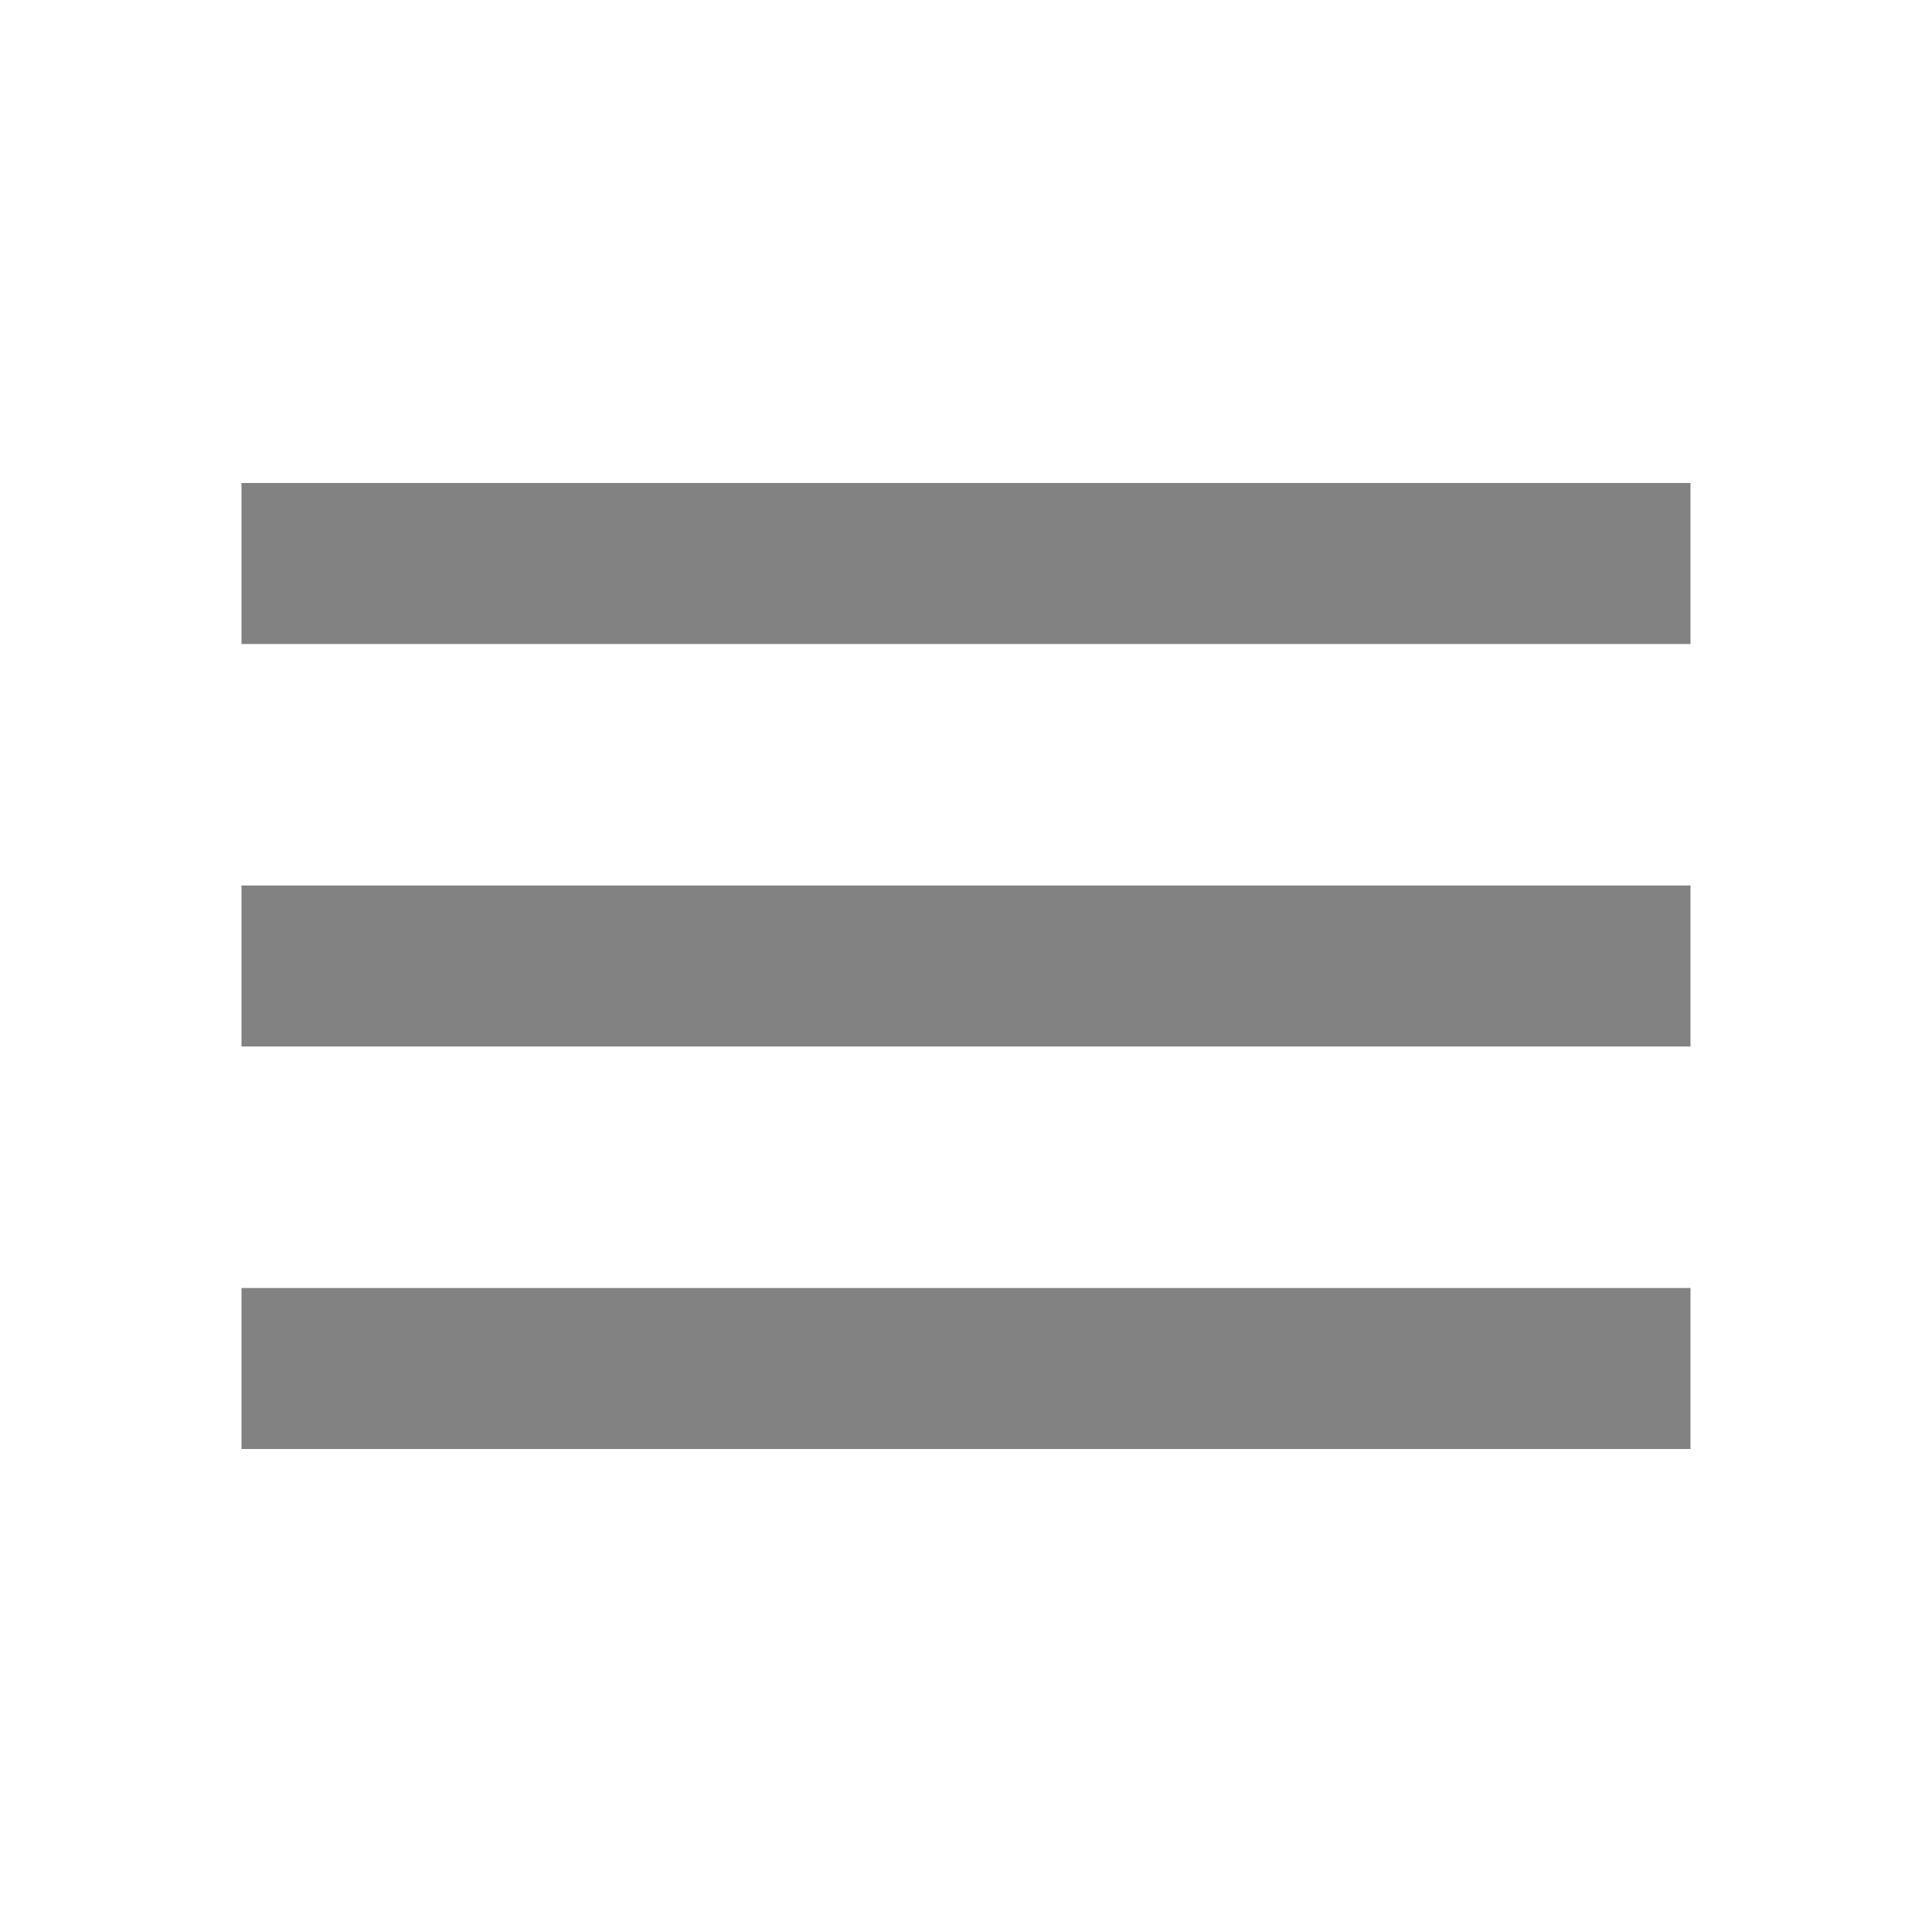
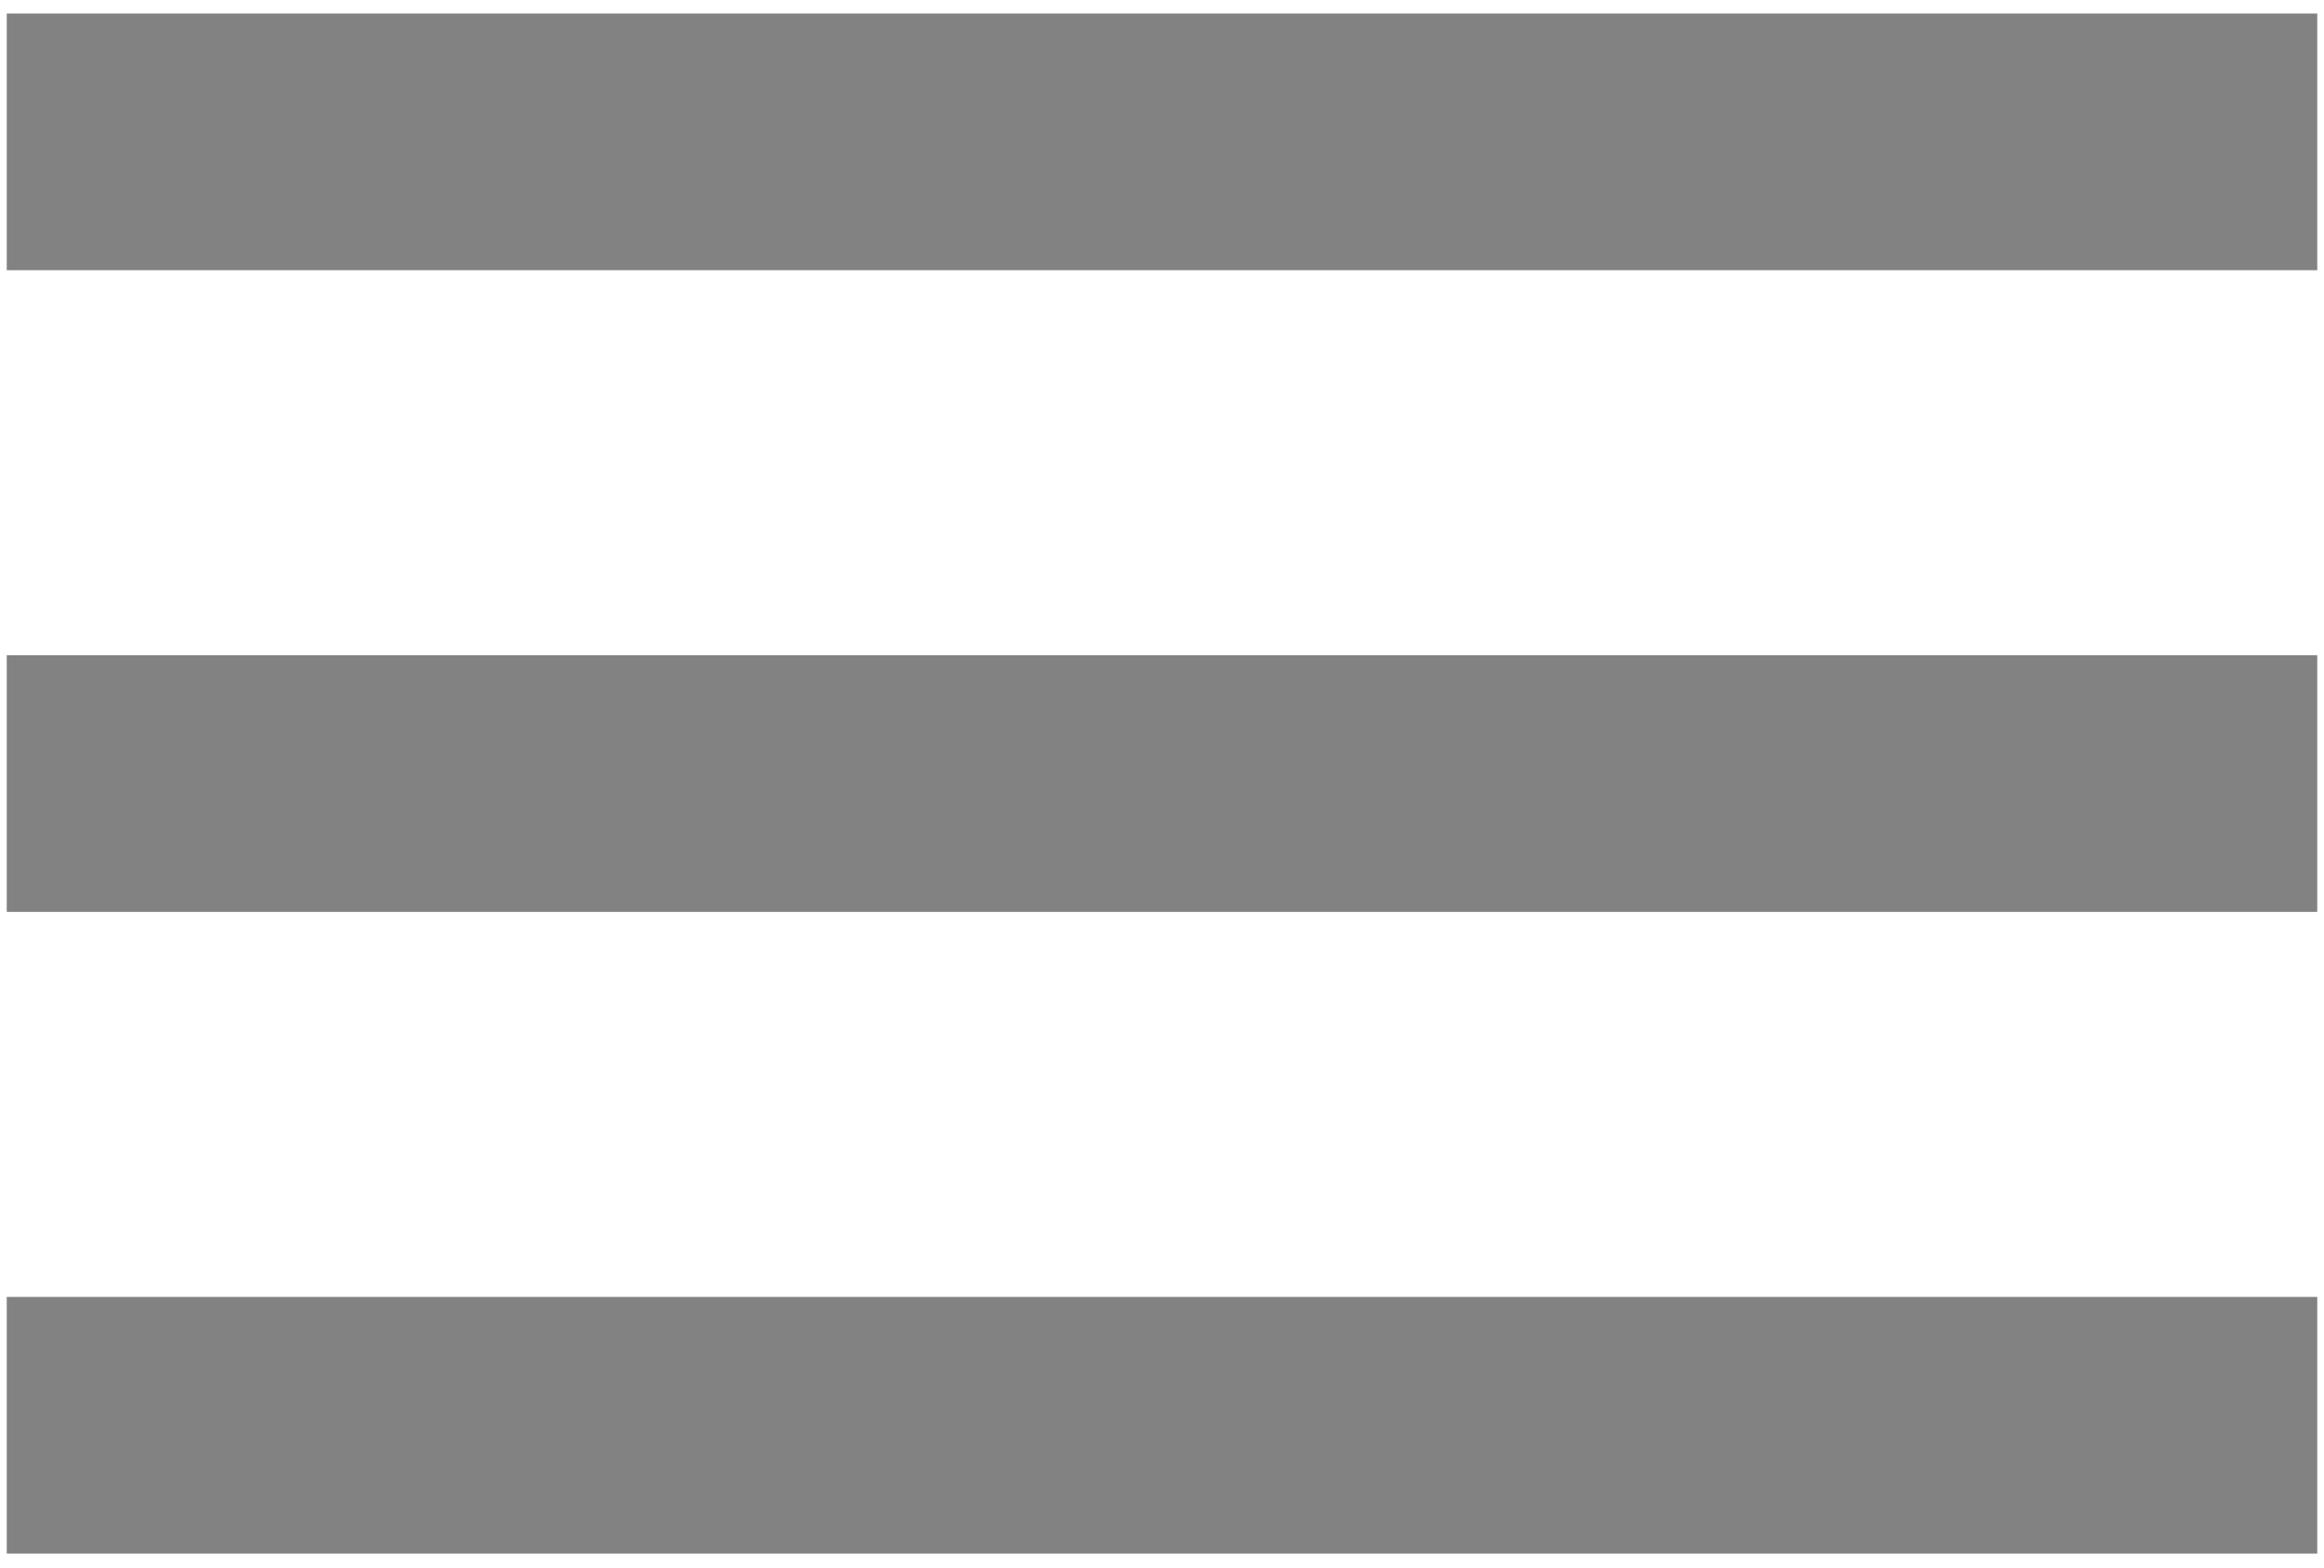
- <svg xmlns="http://www.w3.org/2000/svg" viewBox="0 0 57 57" fill="none">
-   <path d="M7.125 42.75H49.875V38H7.125V42.75ZM7.125 30.875H49.875V26.125H7.125V30.875ZM7.125 14.25V19H49.875V14.25H7.125Z" fill="#828282" />
+ <svg xmlns="http://www.w3.org/2000/svg" viewBox="0 0 43 29" fill="none">
+   <path d="M0.125 28.75H42.875V24H0.125V28.75ZM0.125 16.875H42.875V12.125H0.125V16.875ZM0.125 0.25V5H42.875V0.25H0.125Z" fill="#828282" />
</svg>
